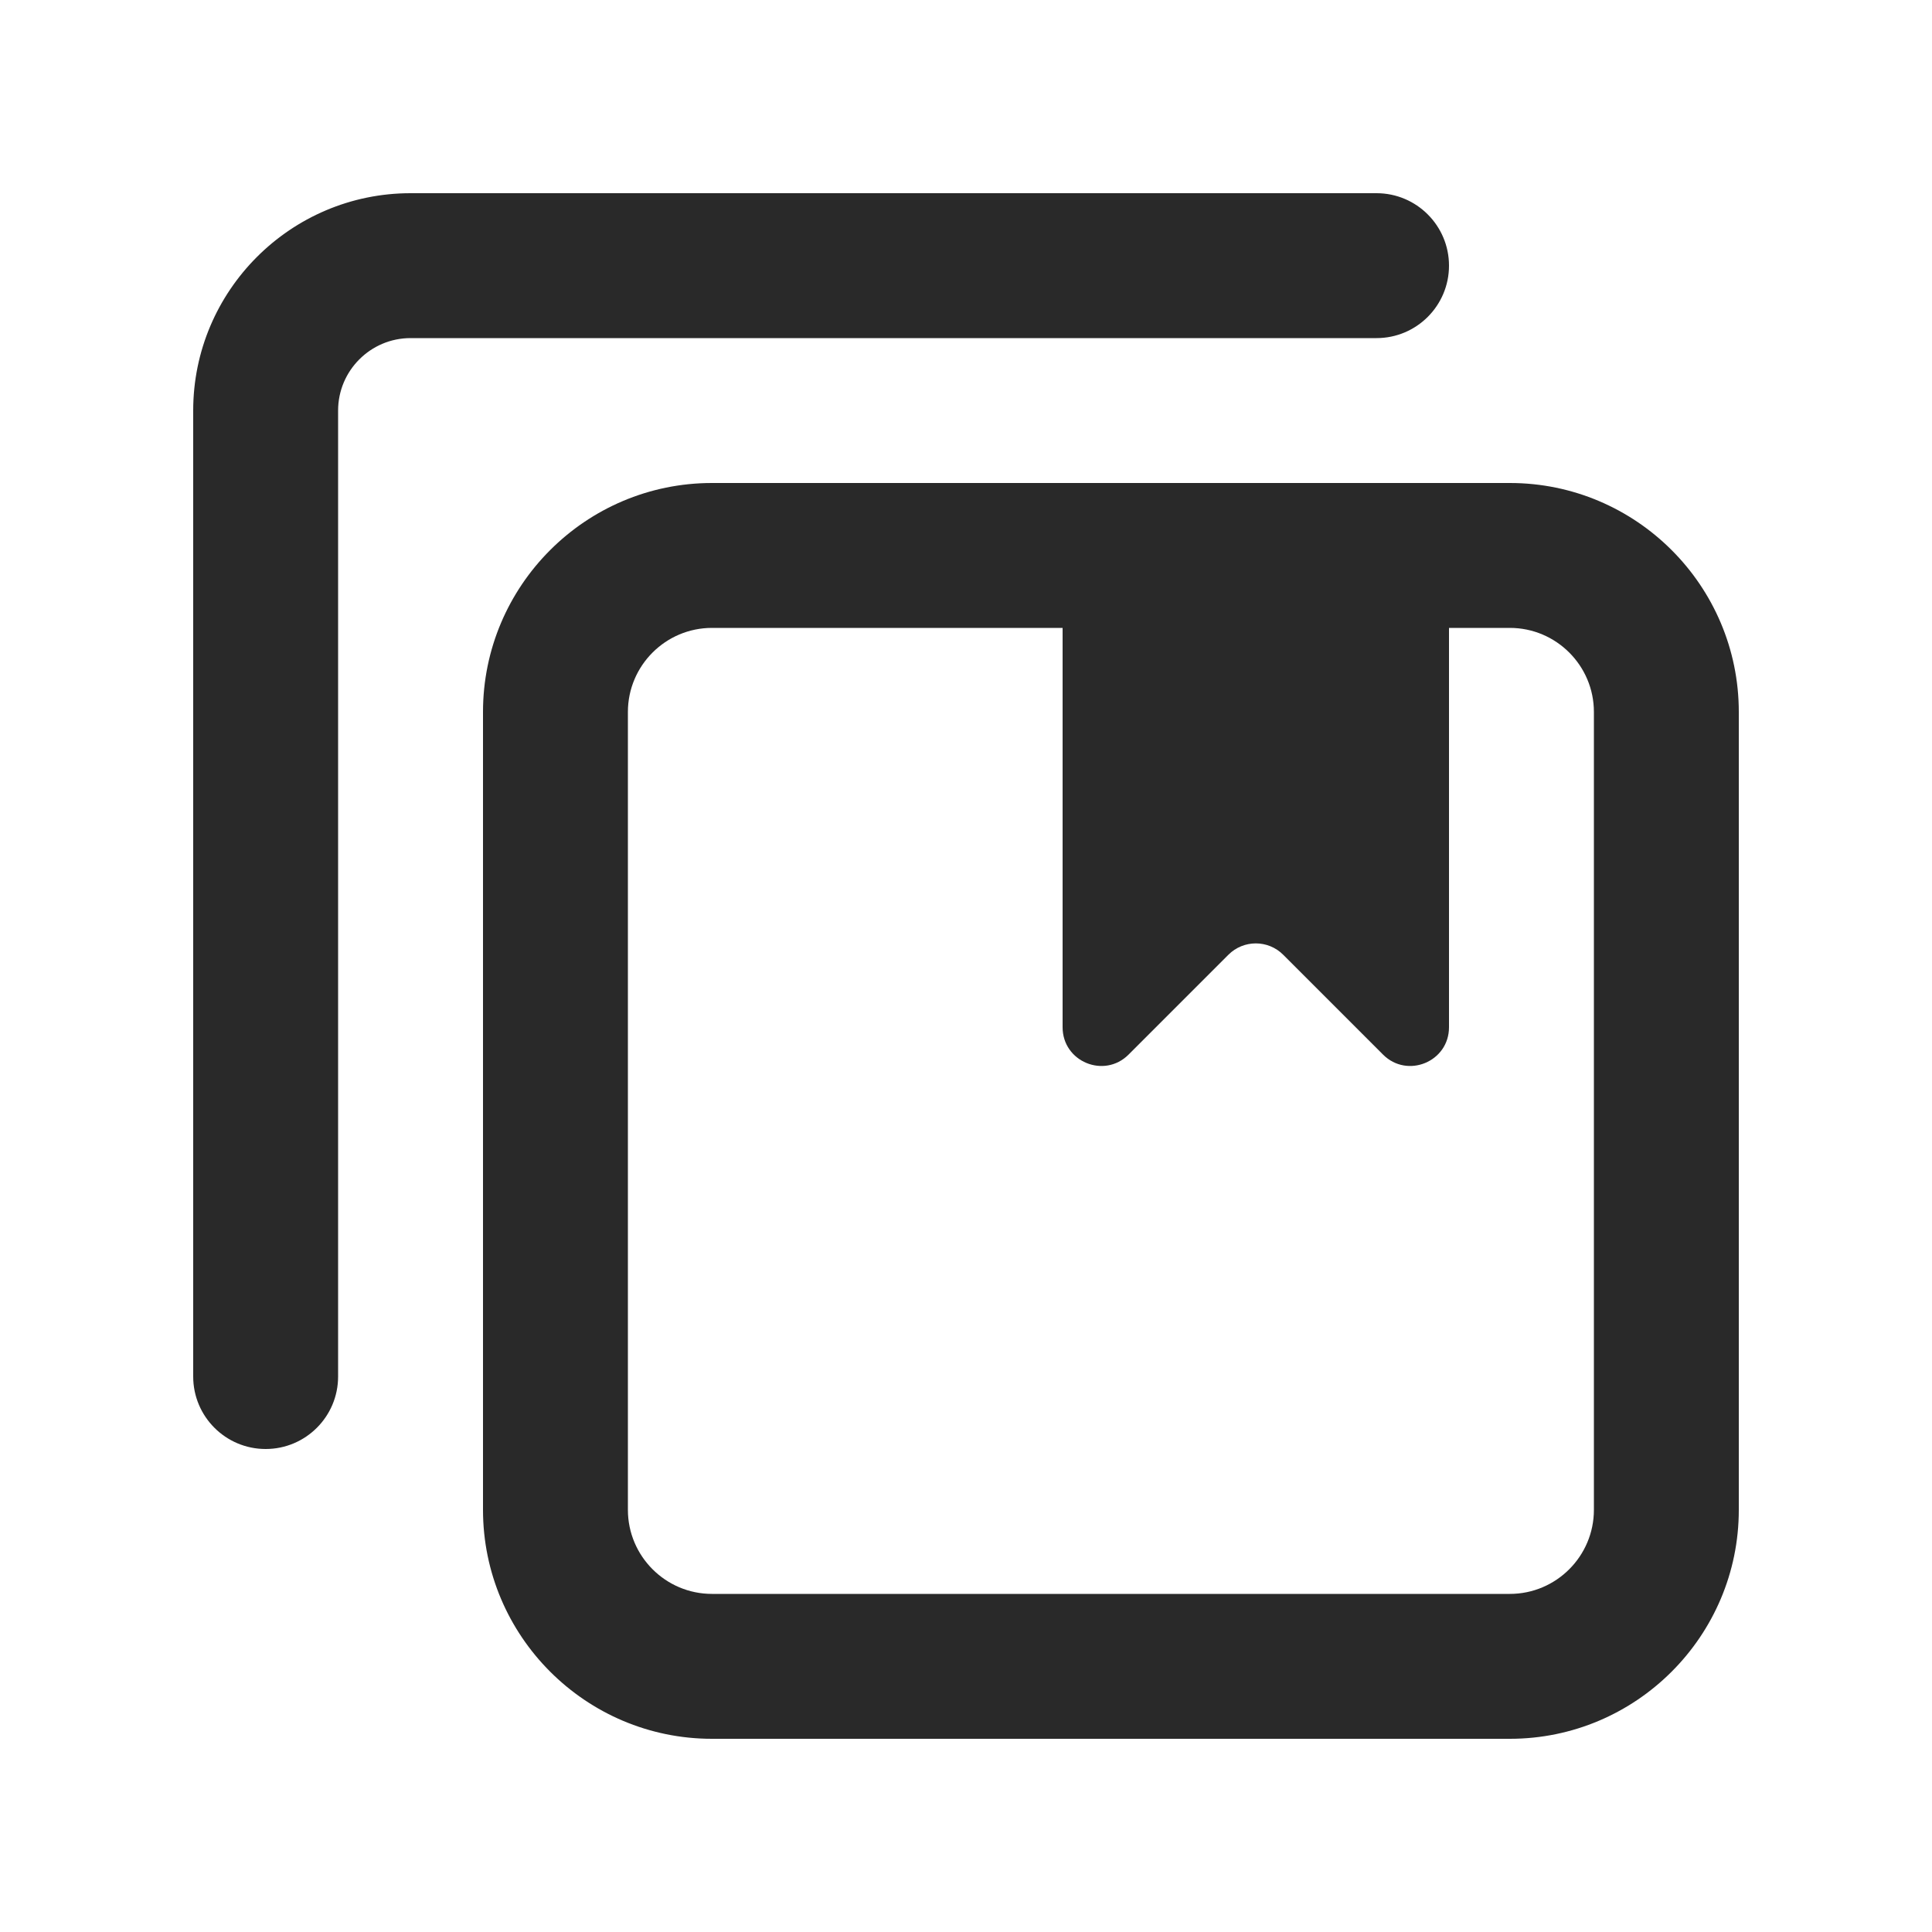
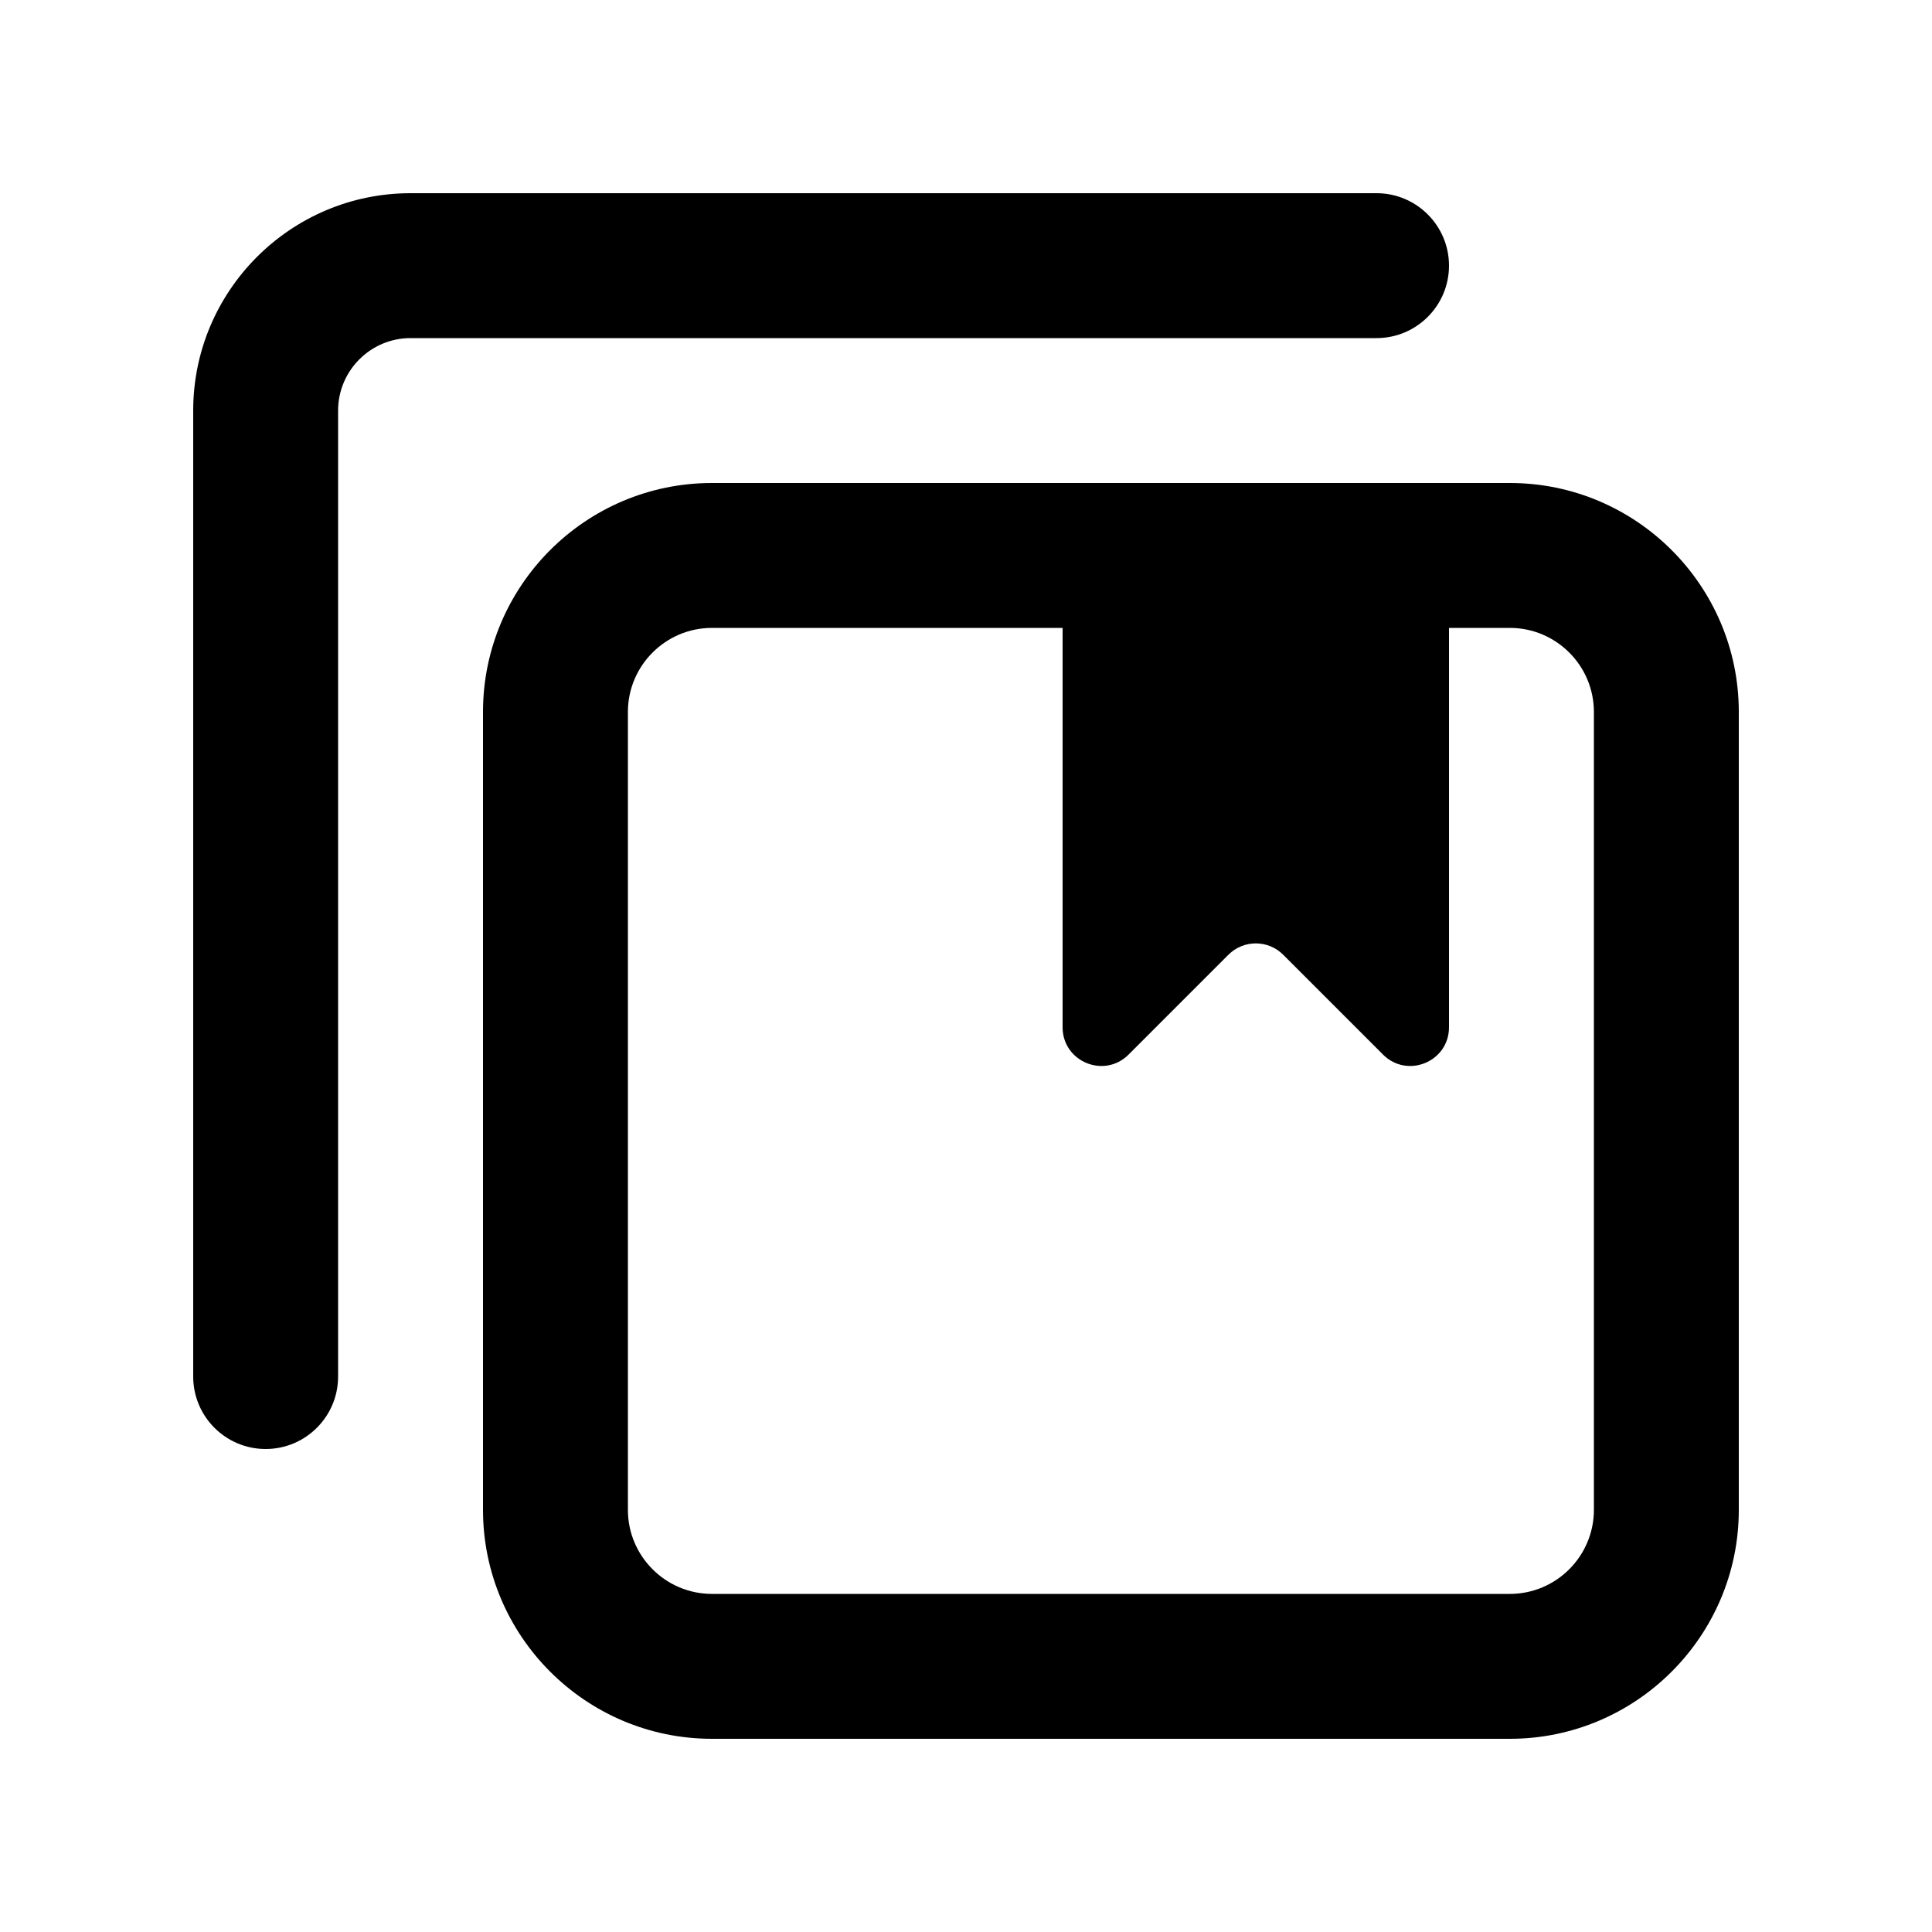
<svg xmlns="http://www.w3.org/2000/svg" id="icon" width="20" height="20" viewBox="0 0 20 20">
-   <path d="M2.75 15C2.336 15 2 14.664 2 14.25V4.25C2 3.01 3.009 2 4.25 2H14.25C14.664 2 15 2.336 15 2.75C15 3.164 14.664 3.5 14.25 3.5H4.25C3.836 3.5 3.5 3.837 3.5 4.25V14.25C3.5 14.664 3.164 15 2.75 15Z" fill="#292929" />
-   <path d="M15.63 5H7.37C6.063 5 5 6.063 5 7.37V15.63C5 16.936 6.063 18 7.37 18H15.63C16.937 18 18 16.936 18 15.63V7.37C18 6.063 16.937 5 15.63 5ZM16.5 15.63C16.5 16.109 16.11 16.5 15.63 16.5H7.37C6.89 16.5 6.5 16.109 6.5 15.63V7.37C6.5 6.891 6.89 6.5 7.37 6.5H11V10.634C11 10.991 11.431 11.169 11.683 10.917L12.717 9.883C12.873 9.727 13.127 9.727 13.283 9.883L14.317 10.917C14.569 11.169 15 10.991 15 10.634V6.5H15.63C16.11 6.5 16.5 6.891 16.5 7.37L16.5 15.63Z" fill="#292929" />
+   <path d="M2.75 15C2.336 15 2 14.664 2 14.25V4.25C2 3.01 3.009 2 4.25 2H14.25C14.664 2 15 2.336 15 2.75C15 3.164 14.664 3.5 14.25 3.5H4.25C3.836 3.5 3.5 3.837 3.5 4.25V14.25C3.5 14.664 3.164 15 2.75 15Z" fill="currentColor" />
+   <path d="M15.63 5H7.37C6.063 5 5 6.063 5 7.37V15.63C5 16.936 6.063 18 7.37 18H15.63C16.937 18 18 16.936 18 15.63V7.37C18 6.063 16.937 5 15.63 5ZM16.5 15.63C16.5 16.109 16.11 16.5 15.63 16.5H7.37C6.89 16.5 6.5 16.109 6.5 15.63V7.37C6.5 6.891 6.89 6.5 7.37 6.5H11V10.634C11 10.991 11.431 11.169 11.683 10.917L12.717 9.883C12.873 9.727 13.127 9.727 13.283 9.883L14.317 10.917C14.569 11.169 15 10.991 15 10.634V6.5H15.63C16.11 6.5 16.5 6.891 16.5 7.37L16.5 15.63Z" fill="currentColor" />
</svg>
